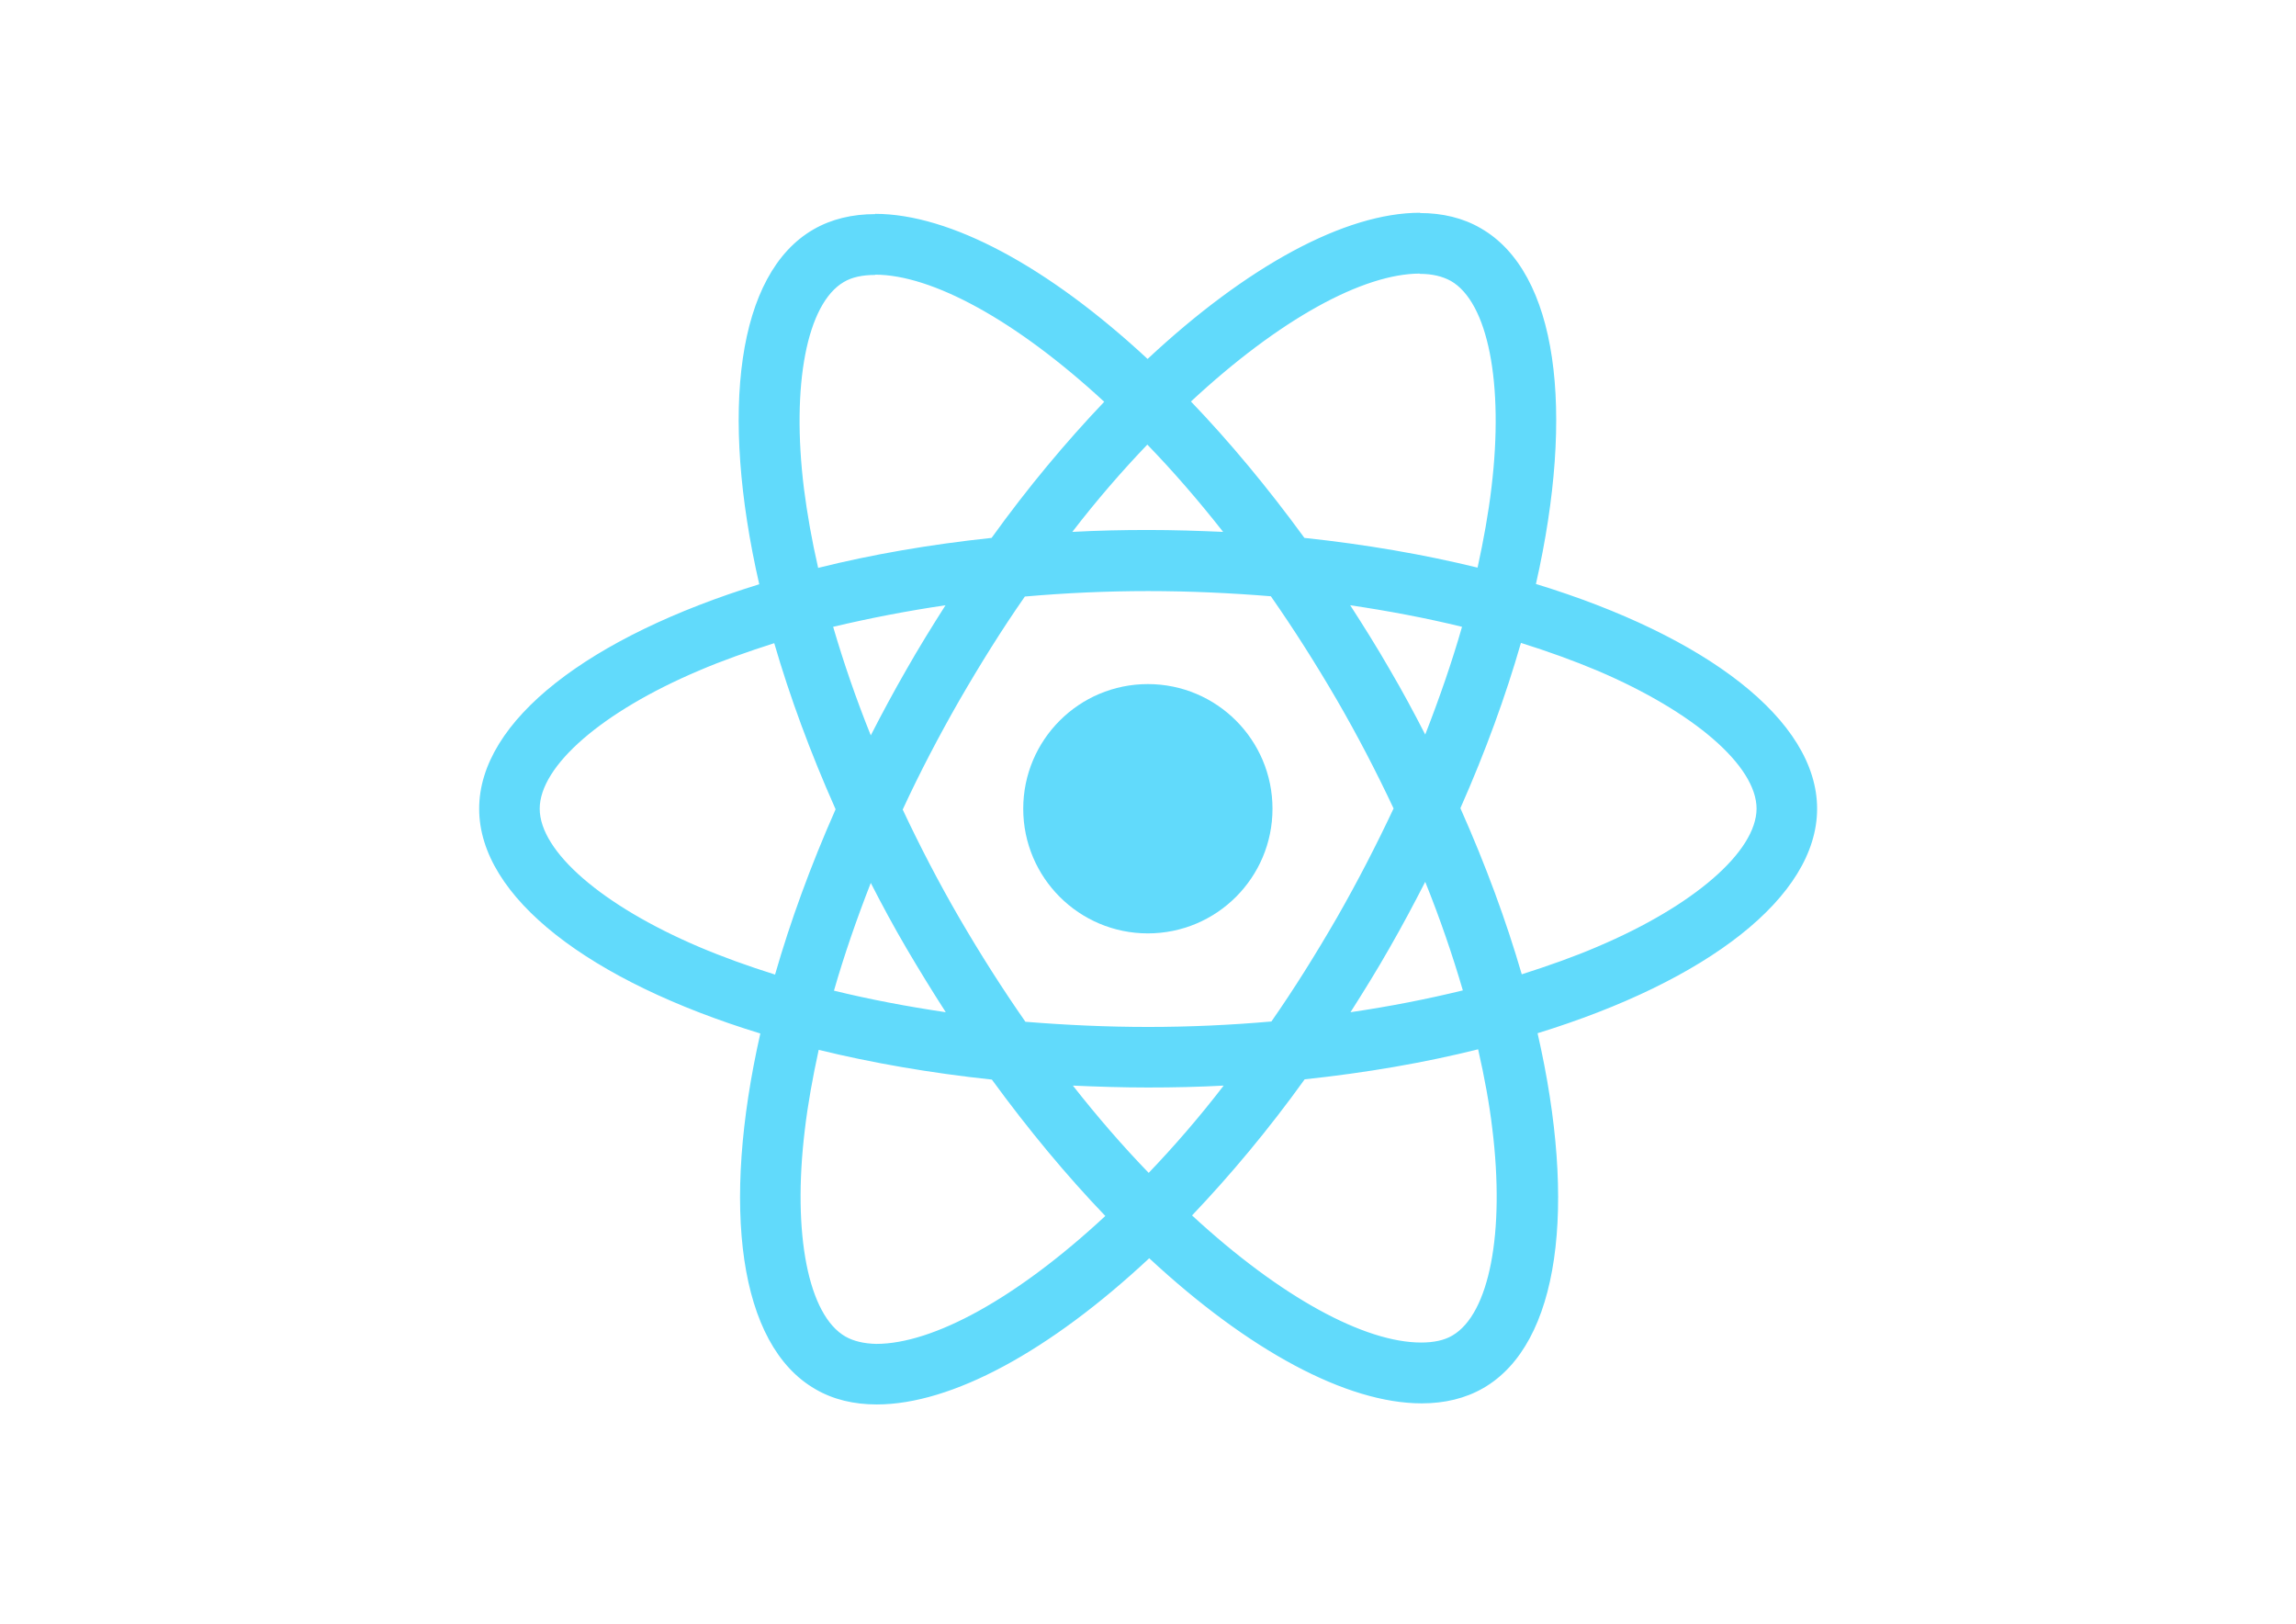
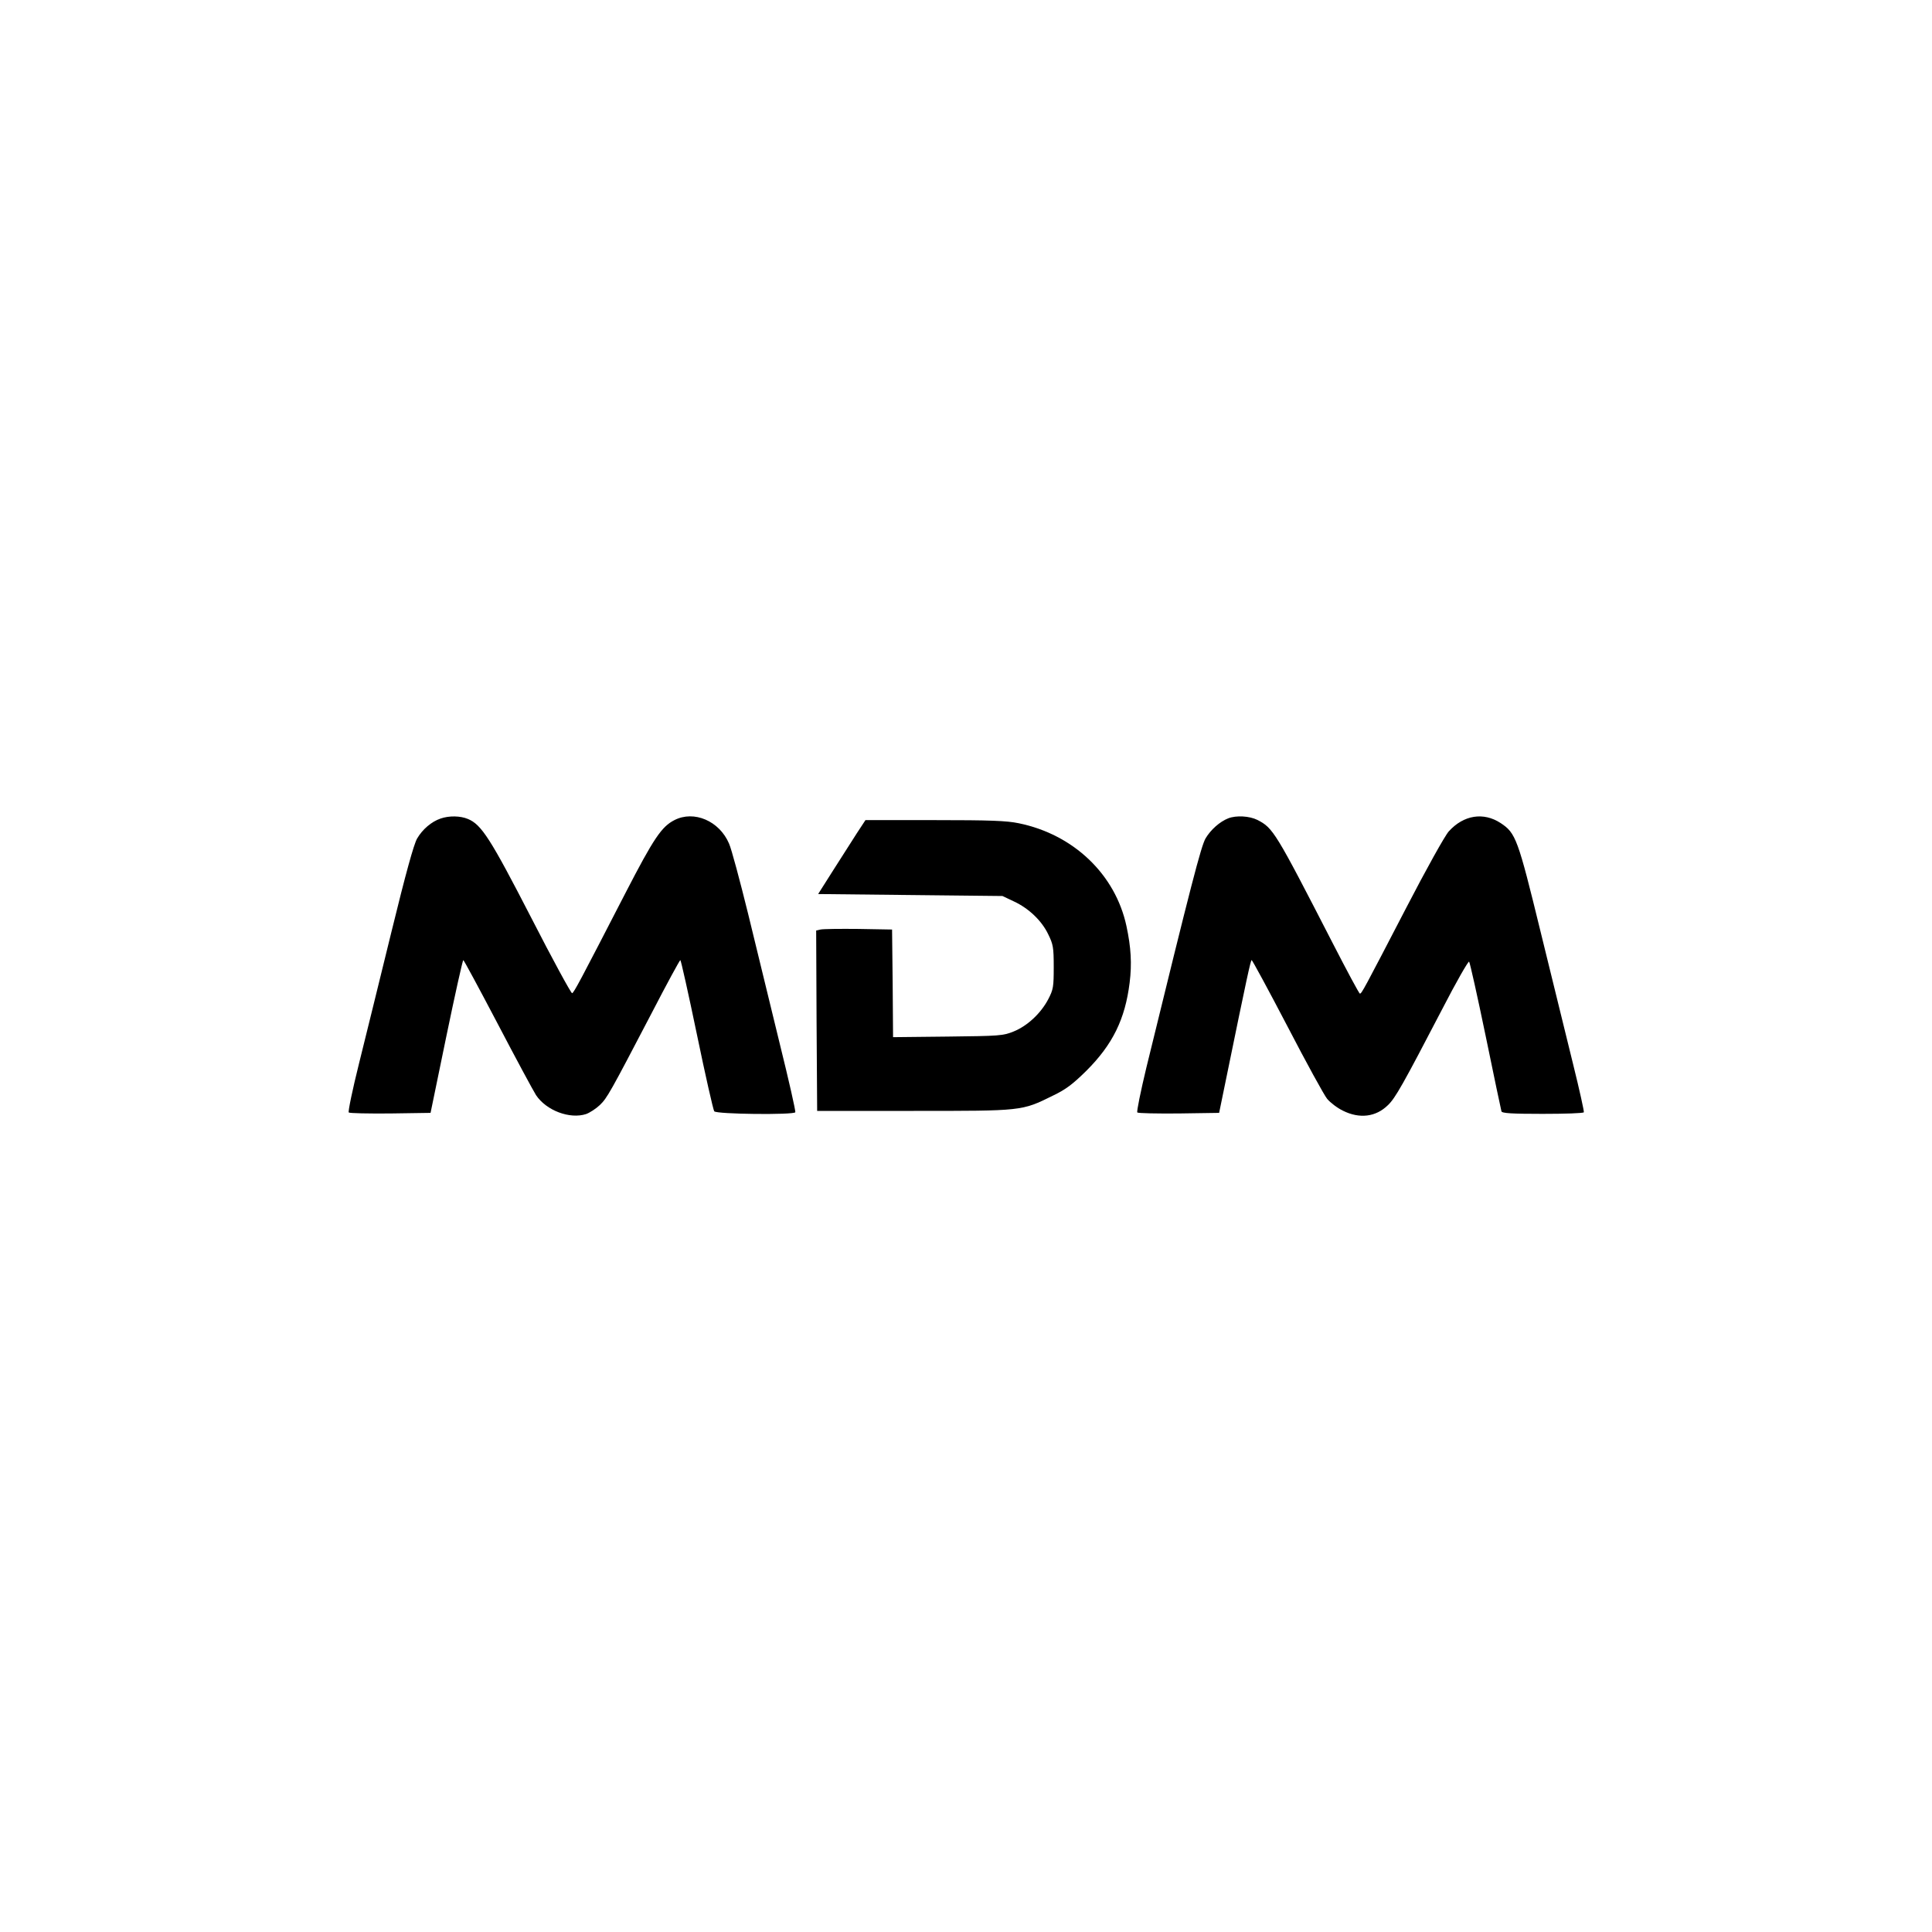
- <svg xmlns="http://www.w3.org/2000/svg" viewBox="0 0 841.9 595.3">
-   <g fill="#61DAFB">
-     <path d="M666.3 296.5c0-32.5-40.7-63.3-103.1-82.4 14.4-63.6 8-114.2-20.2-130.4-6.5-3.8-14.1-5.6-22.4-5.6v22.3c4.6 0 8.3.9 11.4 2.6 13.6 7.8 19.5 37.5 14.9 75.7-1.1 9.4-2.9 19.3-5.1 29.4-19.6-4.8-41-8.5-63.5-10.9-13.5-18.5-27.5-35.3-41.6-50 32.6-30.3 63.2-46.9 84-46.9V78c-27.5 0-63.5 19.6-99.9 53.6-36.4-33.8-72.4-53.2-99.9-53.2v22.3c20.7 0 51.4 16.5 84 46.6-14 14.7-28 31.4-41.3 49.9-22.6 2.4-44 6.1-63.6 11-2.3-10-4-19.7-5.2-29-4.7-38.2 1.1-67.9 14.6-75.8 3-1.8 6.9-2.6 11.5-2.6V78.5c-8.4 0-16 1.8-22.6 5.6-28.1 16.2-34.4 66.7-19.9 130.1-62.2 19.2-102.7 49.9-102.7 82.3 0 32.5 40.7 63.3 103.1 82.4-14.4 63.6-8 114.2 20.2 130.4 6.5 3.8 14.1 5.6 22.5 5.6 27.5 0 63.5-19.6 99.9-53.6 36.4 33.8 72.4 53.2 99.9 53.2 8.4 0 16-1.8 22.6-5.6 28.1-16.2 34.4-66.7 19.9-130.1 62-19.1 102.5-49.9 102.5-82.3zm-130.2-66.7c-3.7 12.9-8.3 26.2-13.5 39.5-4.1-8-8.4-16-13.1-24-4.6-8-9.5-15.8-14.4-23.4 14.2 2.1 27.9 4.7 41 7.9zm-45.8 106.5c-7.8 13.5-15.8 26.3-24.1 38.2-14.9 1.3-30 2-45.2 2-15.1 0-30.2-.7-45-1.9-8.3-11.9-16.4-24.6-24.2-38-7.6-13.1-14.5-26.4-20.8-39.8 6.2-13.4 13.2-26.8 20.7-39.9 7.8-13.5 15.8-26.3 24.1-38.2 14.9-1.3 30-2 45.2-2 15.1 0 30.2.7 45 1.9 8.3 11.9 16.4 24.6 24.2 38 7.6 13.1 14.5 26.4 20.8 39.8-6.3 13.4-13.2 26.8-20.7 39.9zm32.3-13c5.4 13.4 10 26.8 13.8 39.8-13.1 3.2-26.9 5.9-41.2 8 4.9-7.7 9.8-15.6 14.4-23.7 4.6-8 8.9-16.1 13-24.1zM421.2 430c-9.3-9.6-18.6-20.3-27.8-32 9 .4 18.2.7 27.5.7 9.4 0 18.7-.2 27.8-.7-9 11.7-18.3 22.4-27.5 32zm-74.4-58.9c-14.2-2.1-27.9-4.7-41-7.9 3.7-12.9 8.3-26.2 13.5-39.5 4.1 8 8.4 16 13.1 24 4.7 8 9.5 15.8 14.4 23.4zM420.7 163c9.3 9.6 18.6 20.3 27.8 32-9-.4-18.2-.7-27.5-.7-9.4 0-18.7.2-27.8.7 9-11.7 18.3-22.4 27.5-32zm-74 58.9c-4.9 7.7-9.8 15.6-14.4 23.7-4.6 8-8.9 16-13 24-5.4-13.4-10-26.8-13.8-39.8 13.1-3.1 26.9-5.8 41.2-7.9zm-90.5 125.2c-35.4-15.1-58.3-34.9-58.3-50.6 0-15.7 22.9-35.6 58.3-50.6 8.6-3.7 18-7 27.7-10.1 5.7 19.6 13.2 40 22.5 60.9-9.2 20.8-16.6 41.1-22.2 60.6-9.9-3.1-19.3-6.5-28-10.2zM310 490c-13.6-7.8-19.5-37.5-14.9-75.7 1.1-9.4 2.9-19.3 5.1-29.4 19.6 4.8 41 8.5 63.5 10.9 13.5 18.5 27.5 35.3 41.6 50-32.6 30.3-63.2 46.9-84 46.9-4.5-.1-8.3-1-11.3-2.7zm237.2-76.2c4.7 38.2-1.1 67.9-14.6 75.8-3 1.8-6.9 2.6-11.5 2.6-20.7 0-51.4-16.5-84-46.6 14-14.7 28-31.4 41.3-49.9 22.6-2.4 44-6.1 63.6-11 2.3 10.1 4.1 19.8 5.2 29.1zm38.5-66.7c-8.6 3.7-18 7-27.7 10.1-5.7-19.6-13.2-40-22.5-60.9 9.2-20.8 16.6-41.1 22.2-60.6 9.9 3.1 19.3 6.5 28.1 10.2 35.4 15.1 58.3 34.9 58.3 50.6-.1 15.7-23 35.6-58.4 50.6zM320.8 78.4z" />
-     <circle cx="420.9" cy="296.5" r="45.7" />
-     <path d="M520.5 78.1z" />
+ <svg xmlns="http://www.w3.org/2000/svg" version="1.0" width="980pt" height="980pt" viewBox="0 0 980 980" preserveAspectRatio="xMidYMid meet">
+   <g transform="translate(0,980) scale(0.1,-0.1)" fill="#000000" stroke="none">
+     <path d="M2235 5648 c-47 -16 -92 -55 -119 -101 -17 -29 -58 -178 -130 -472 -58 -236 -132 -538 -165 -670 -33 -132 -56 -243 -52 -248 4 -4 99 -6 211 -5 l204 3 80 388 c44 213 83 387 86 387 3 0 81 -145 174 -322 93 -178 181 -341 195 -363 52 -78 171 -123 254 -96 19 7 50 27 70 46 37 36 51 61 263 467 76 147 142 268 145 268 3 0 41 -170 84 -377 43 -208 83 -384 88 -390 11 -15 402 -19 411 -5 3 5 -33 163 -80 353 -46 189 -118 483 -159 653 -42 170 -85 331 -97 357 -49 115 -178 170 -277 119 -65 -33 -105 -92 -248 -369 -233 -452 -261 -505 -271 -509 -5 -1 -99 171 -208 384 -206 400 -252 472 -321 500 -38 16 -95 17 -138 2z" />
+     <path d="M6230 5649 c-43 -17 -89 -58 -115 -102 -23 -41 -72 -229 -300 -1162 -29 -121 -50 -223 -46 -228 4 -4 99 -6 211 -5 l204 3 38 185 c103 503 122 590 127 590 3 0 85 -151 181 -335 96 -185 187 -351 202 -369 16 -19 51 -46 80 -60 84 -42 167 -32 228 28 38 36 76 104 276 488 70 136 132 244 136 240 4 -4 42 -174 84 -377 42 -204 78 -376 80 -382 2 -10 53 -13 208 -13 113 0 207 3 210 8 2 4 -22 113 -54 242 -32 129 -106 432 -165 672 -116 475 -126 502 -203 553 -87 57 -188 41 -263 -42 -20 -22 -115 -193 -216 -388 -217 -418 -226 -435 -235 -435 -4 0 -66 116 -139 258 -290 564 -301 582 -381 623 -40 20 -107 24 -148 8z" />
+     <path d="M4346 5573 c-24 -38 -78 -122 -120 -188 l-76 -120 468 -5 467 -5 57 -27 c76 -35 142 -98 175 -167 25 -51 28 -66 28 -166 0 -101 -2 -114 -28 -164 -38 -72 -106 -135 -175 -163 -54 -22 -72 -23 -334 -26 l-278 -3 -2 273 -3 273 -170 3 c-93 1 -180 0 -193 -3 l-22 -5 2 -458 3 -457 490 0 c552 0 547 -1 705 77 67 32 102 59 171 127 133 133 196 261 219 446 12 96 7 180 -16 287 -56 262 -268 465 -546 522 -62 13 -146 16 -428 16 l-350 0 -44 -67z" />
  </g>
</svg>
